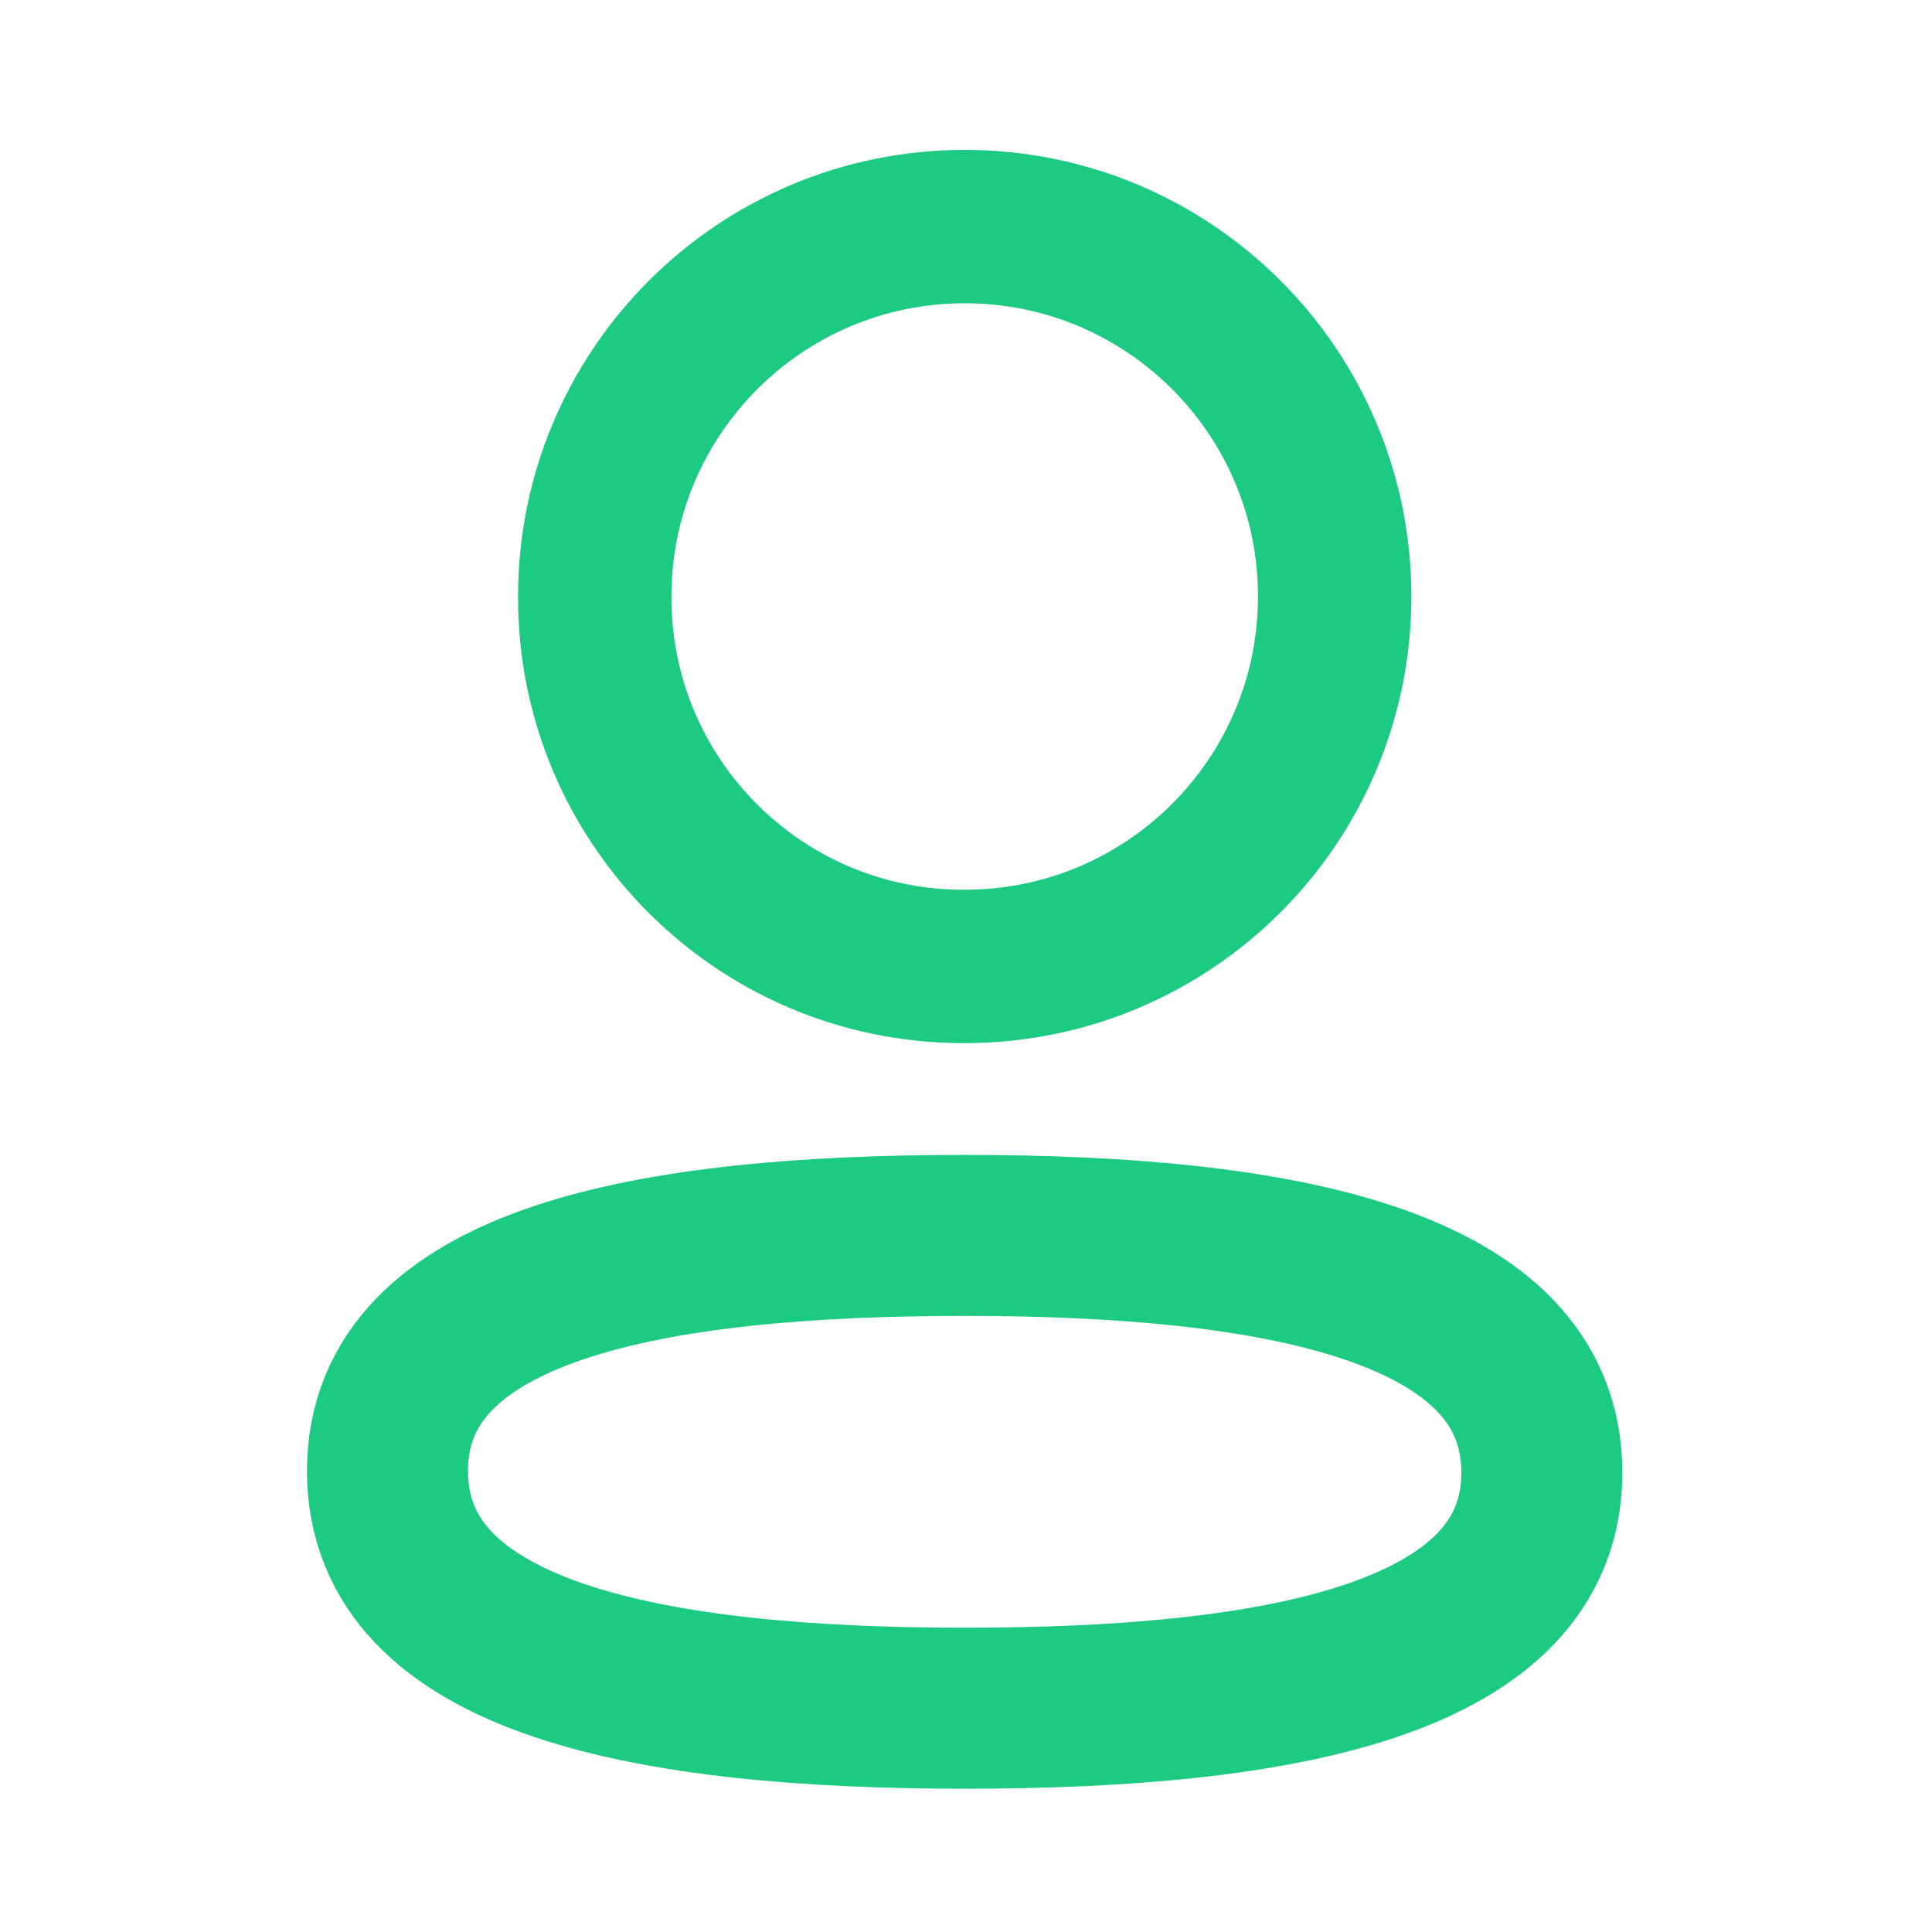
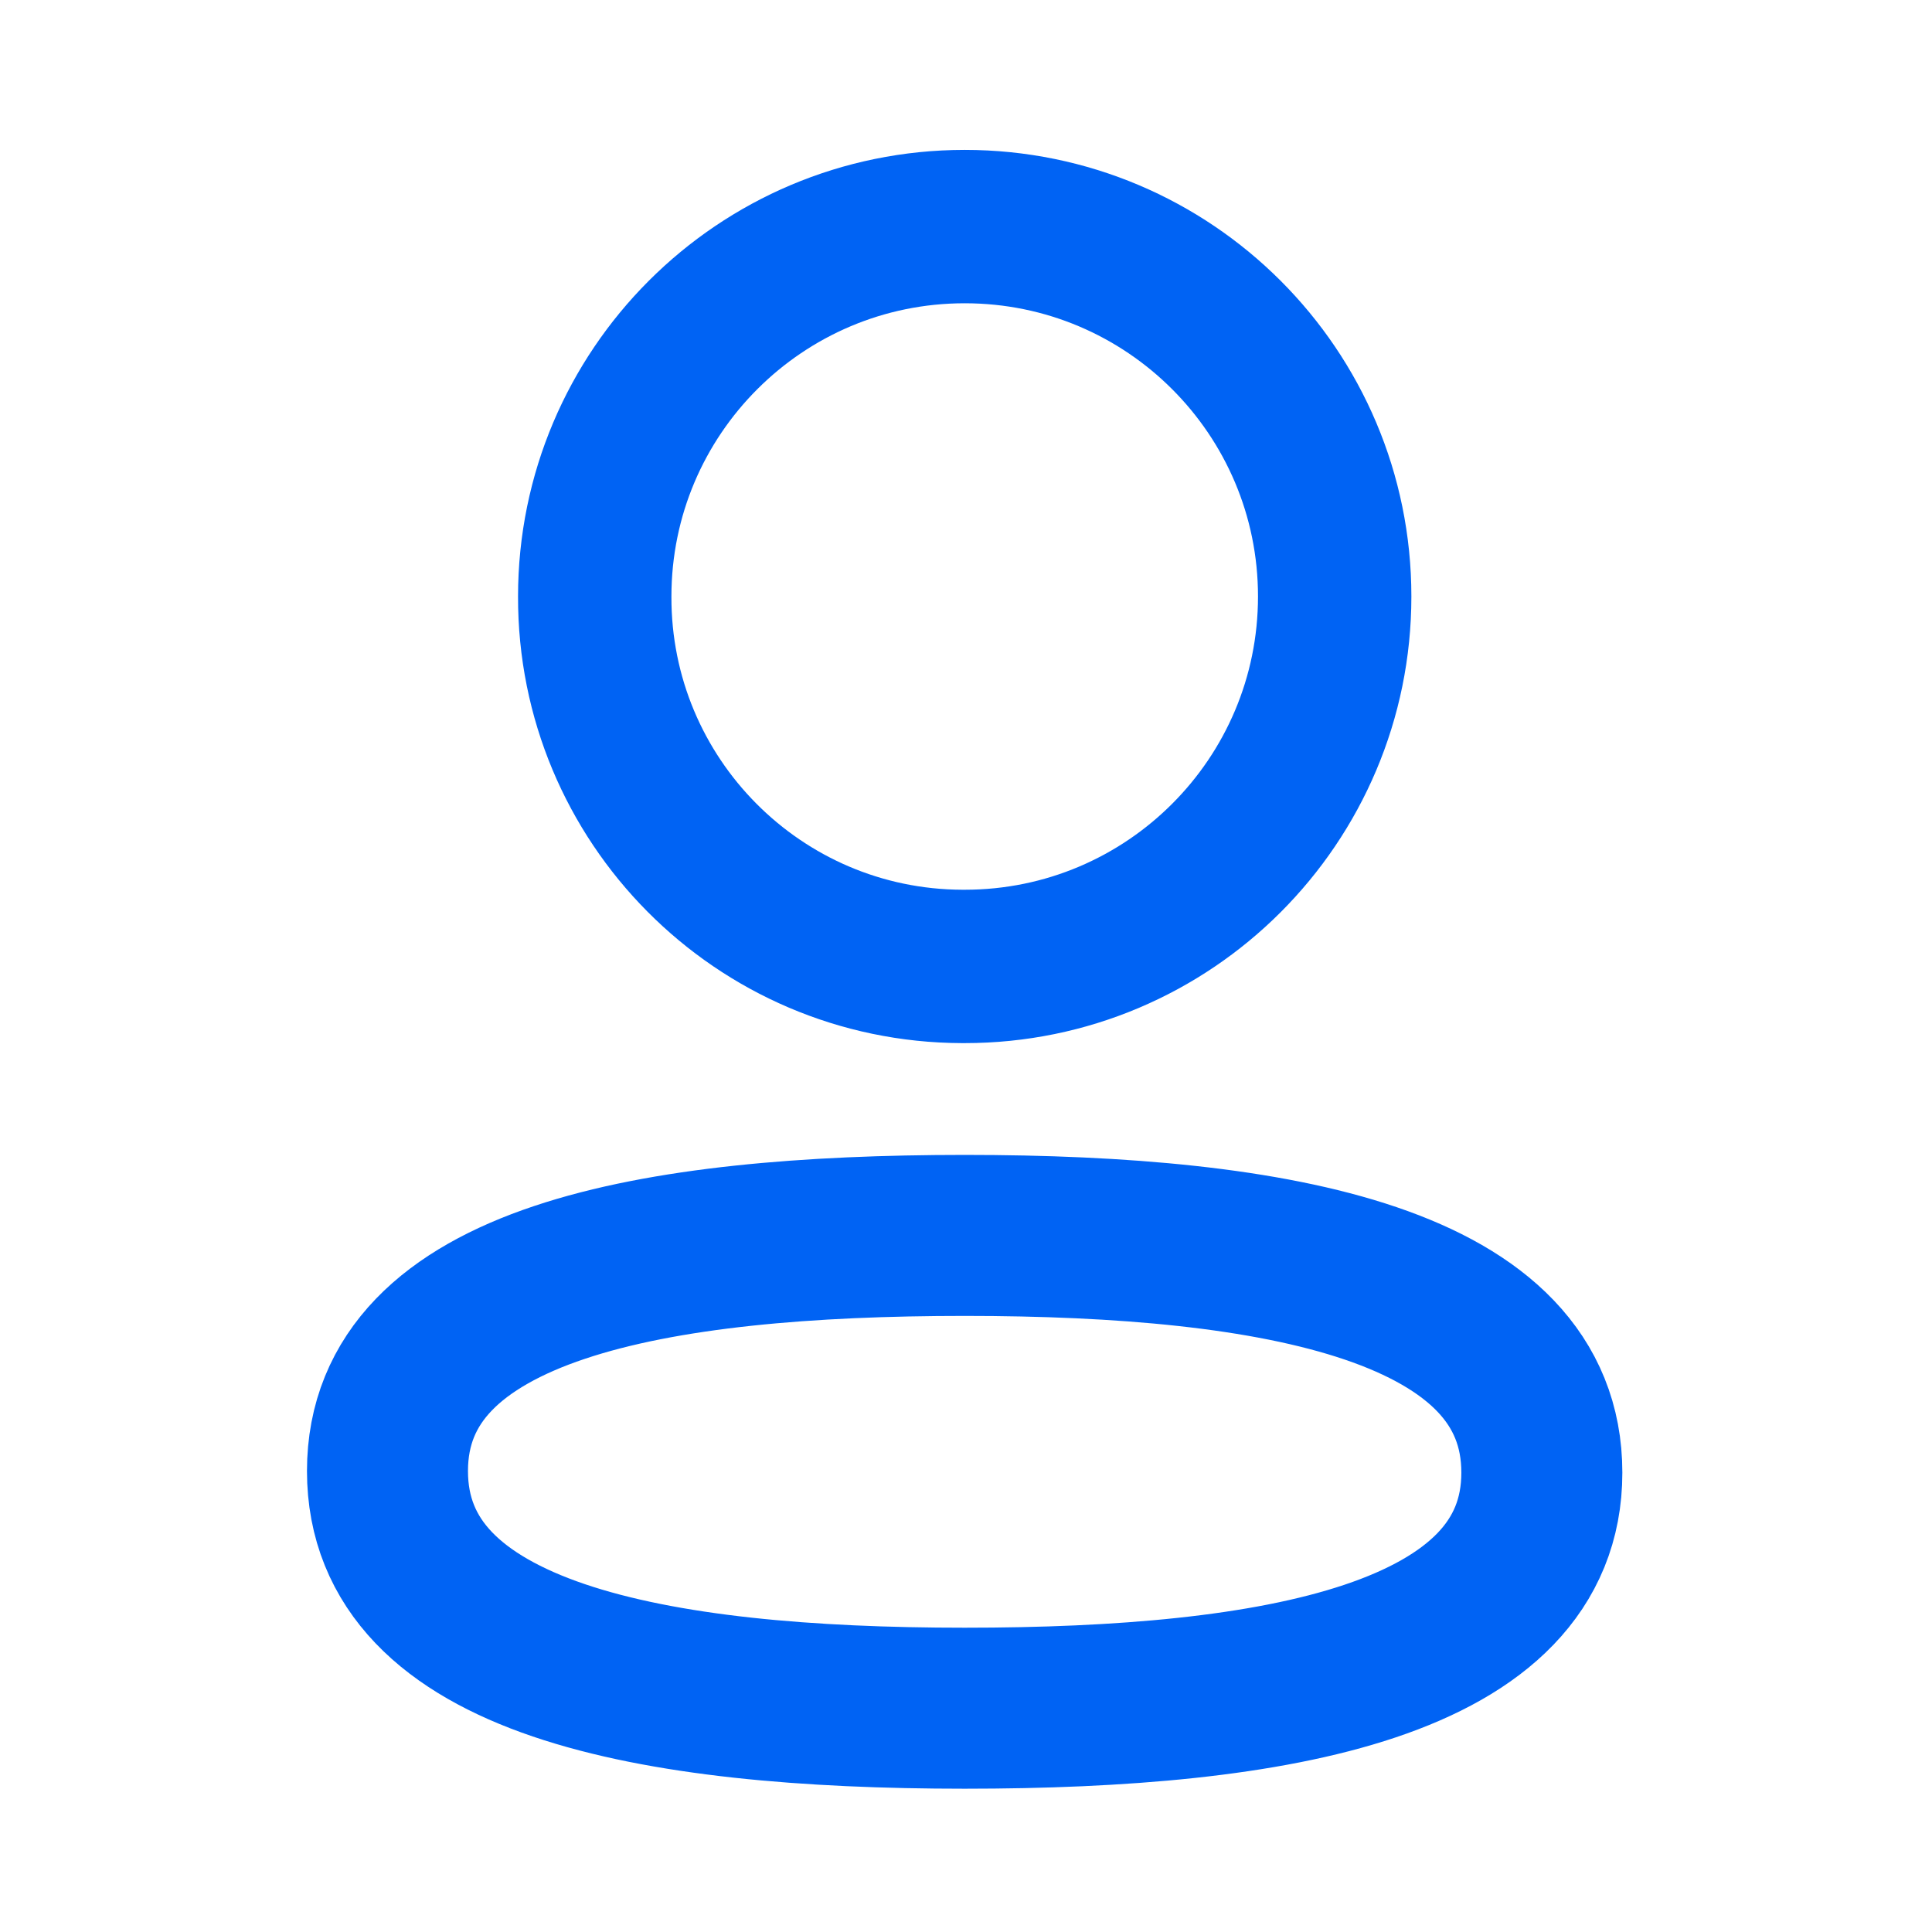
<svg xmlns="http://www.w3.org/2000/svg" width="18" height="18" viewBox="0 0 18 18" fill="none">
-   <path fill-rule="evenodd" clip-rule="evenodd" d="M8.988 11.51C6.087 11.51 3.61 11.948 3.61 13.705C3.61 15.461 6.072 15.915 8.988 15.915C11.889 15.915 14.365 15.476 14.365 13.72C14.365 11.965 11.905 11.51 8.988 11.51Z" stroke="#1CCA81" stroke-width="1.5" stroke-linecap="round" stroke-linejoin="round" />
-   <path fill-rule="evenodd" clip-rule="evenodd" d="M8.988 9.004C10.892 9.004 12.435 7.461 12.435 5.557C12.435 3.654 10.892 2.111 8.988 2.111C7.085 2.111 5.541 3.654 5.541 5.557C5.535 7.454 7.067 8.998 8.964 9.004H8.988Z" stroke="#1CCA81" stroke-width="1.429" stroke-linecap="round" stroke-linejoin="round" />
+   <path fill-rule="evenodd" clip-rule="evenodd" d="M8.988 11.51C6.087 11.51 3.61 11.948 3.61 13.705C3.61 15.461 6.072 15.915 8.988 15.915C11.889 15.915 14.365 15.476 14.365 13.72C14.365 11.965 11.905 11.51 8.988 11.51Z" stroke="#0063F4" stroke-width="1.5" stroke-linecap="round" stroke-linejoin="round" />
+   <path fill-rule="evenodd" clip-rule="evenodd" d="M8.988 9.004C10.892 9.004 12.435 7.461 12.435 5.557C12.435 3.654 10.892 2.111 8.988 2.111C7.085 2.111 5.541 3.654 5.541 5.557C5.535 7.454 7.067 8.998 8.964 9.004H8.988Z" stroke="#0063F4" stroke-width="1.429" stroke-linecap="round" stroke-linejoin="round" />
</svg>
